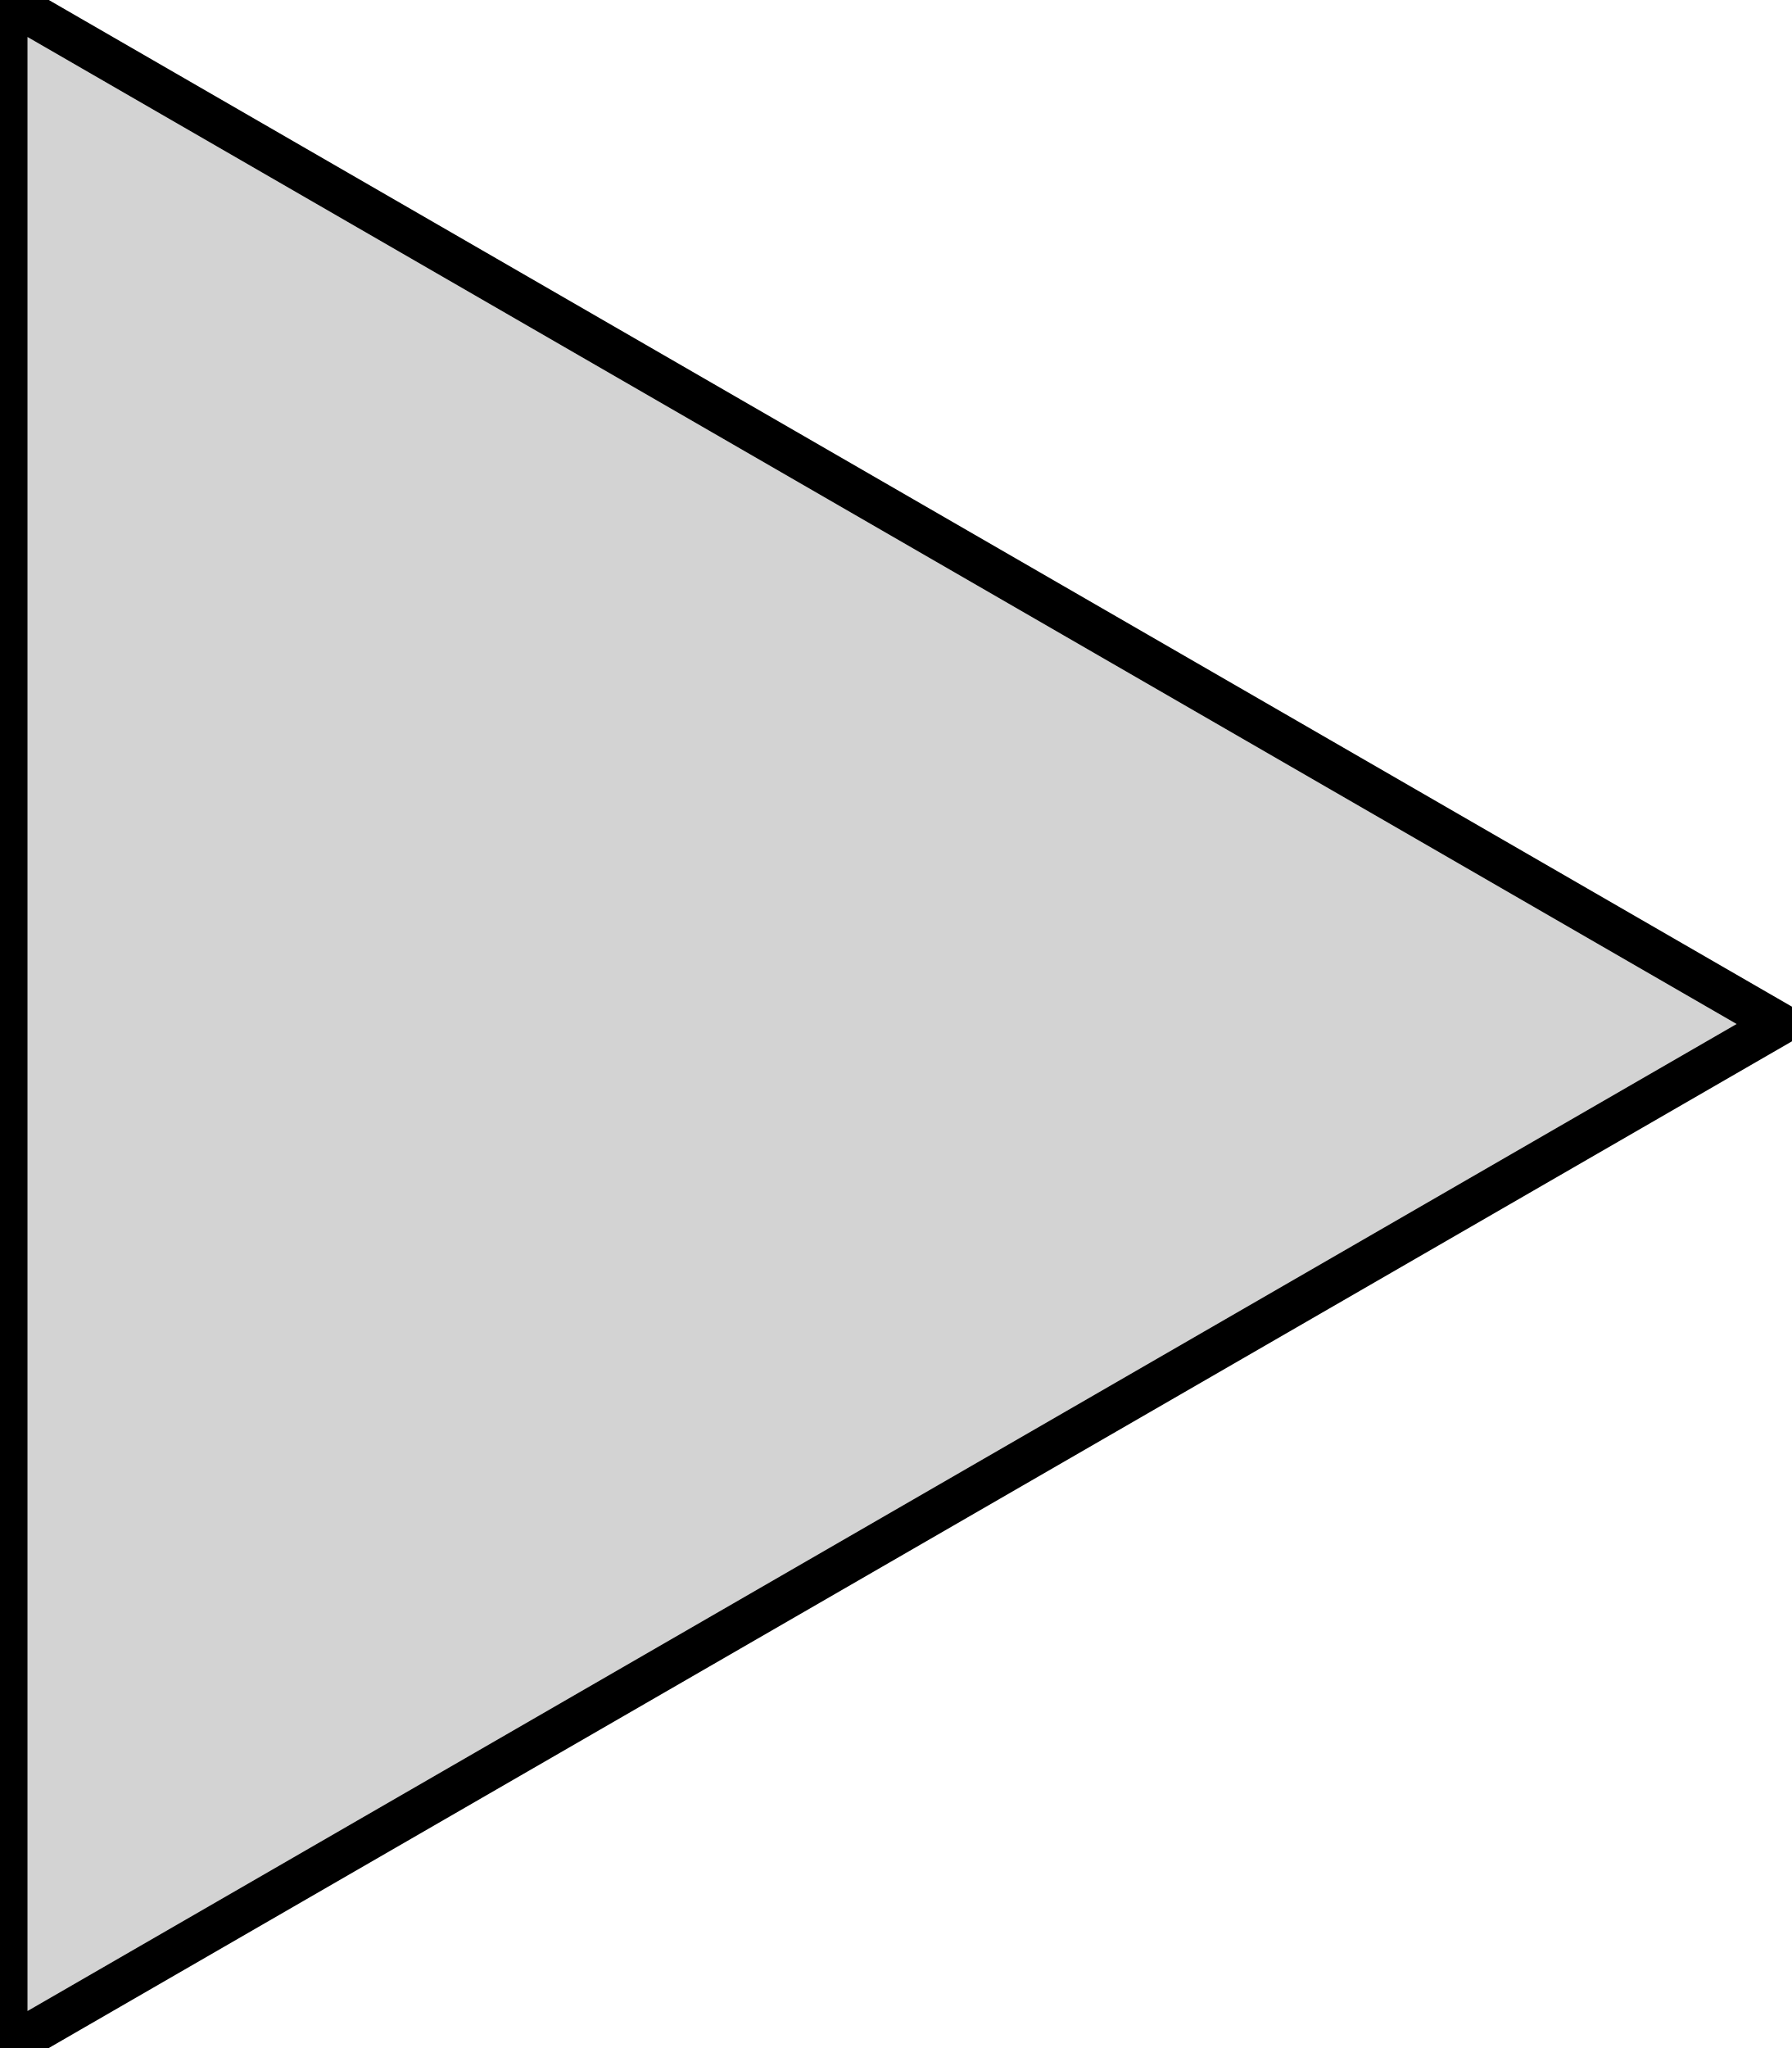
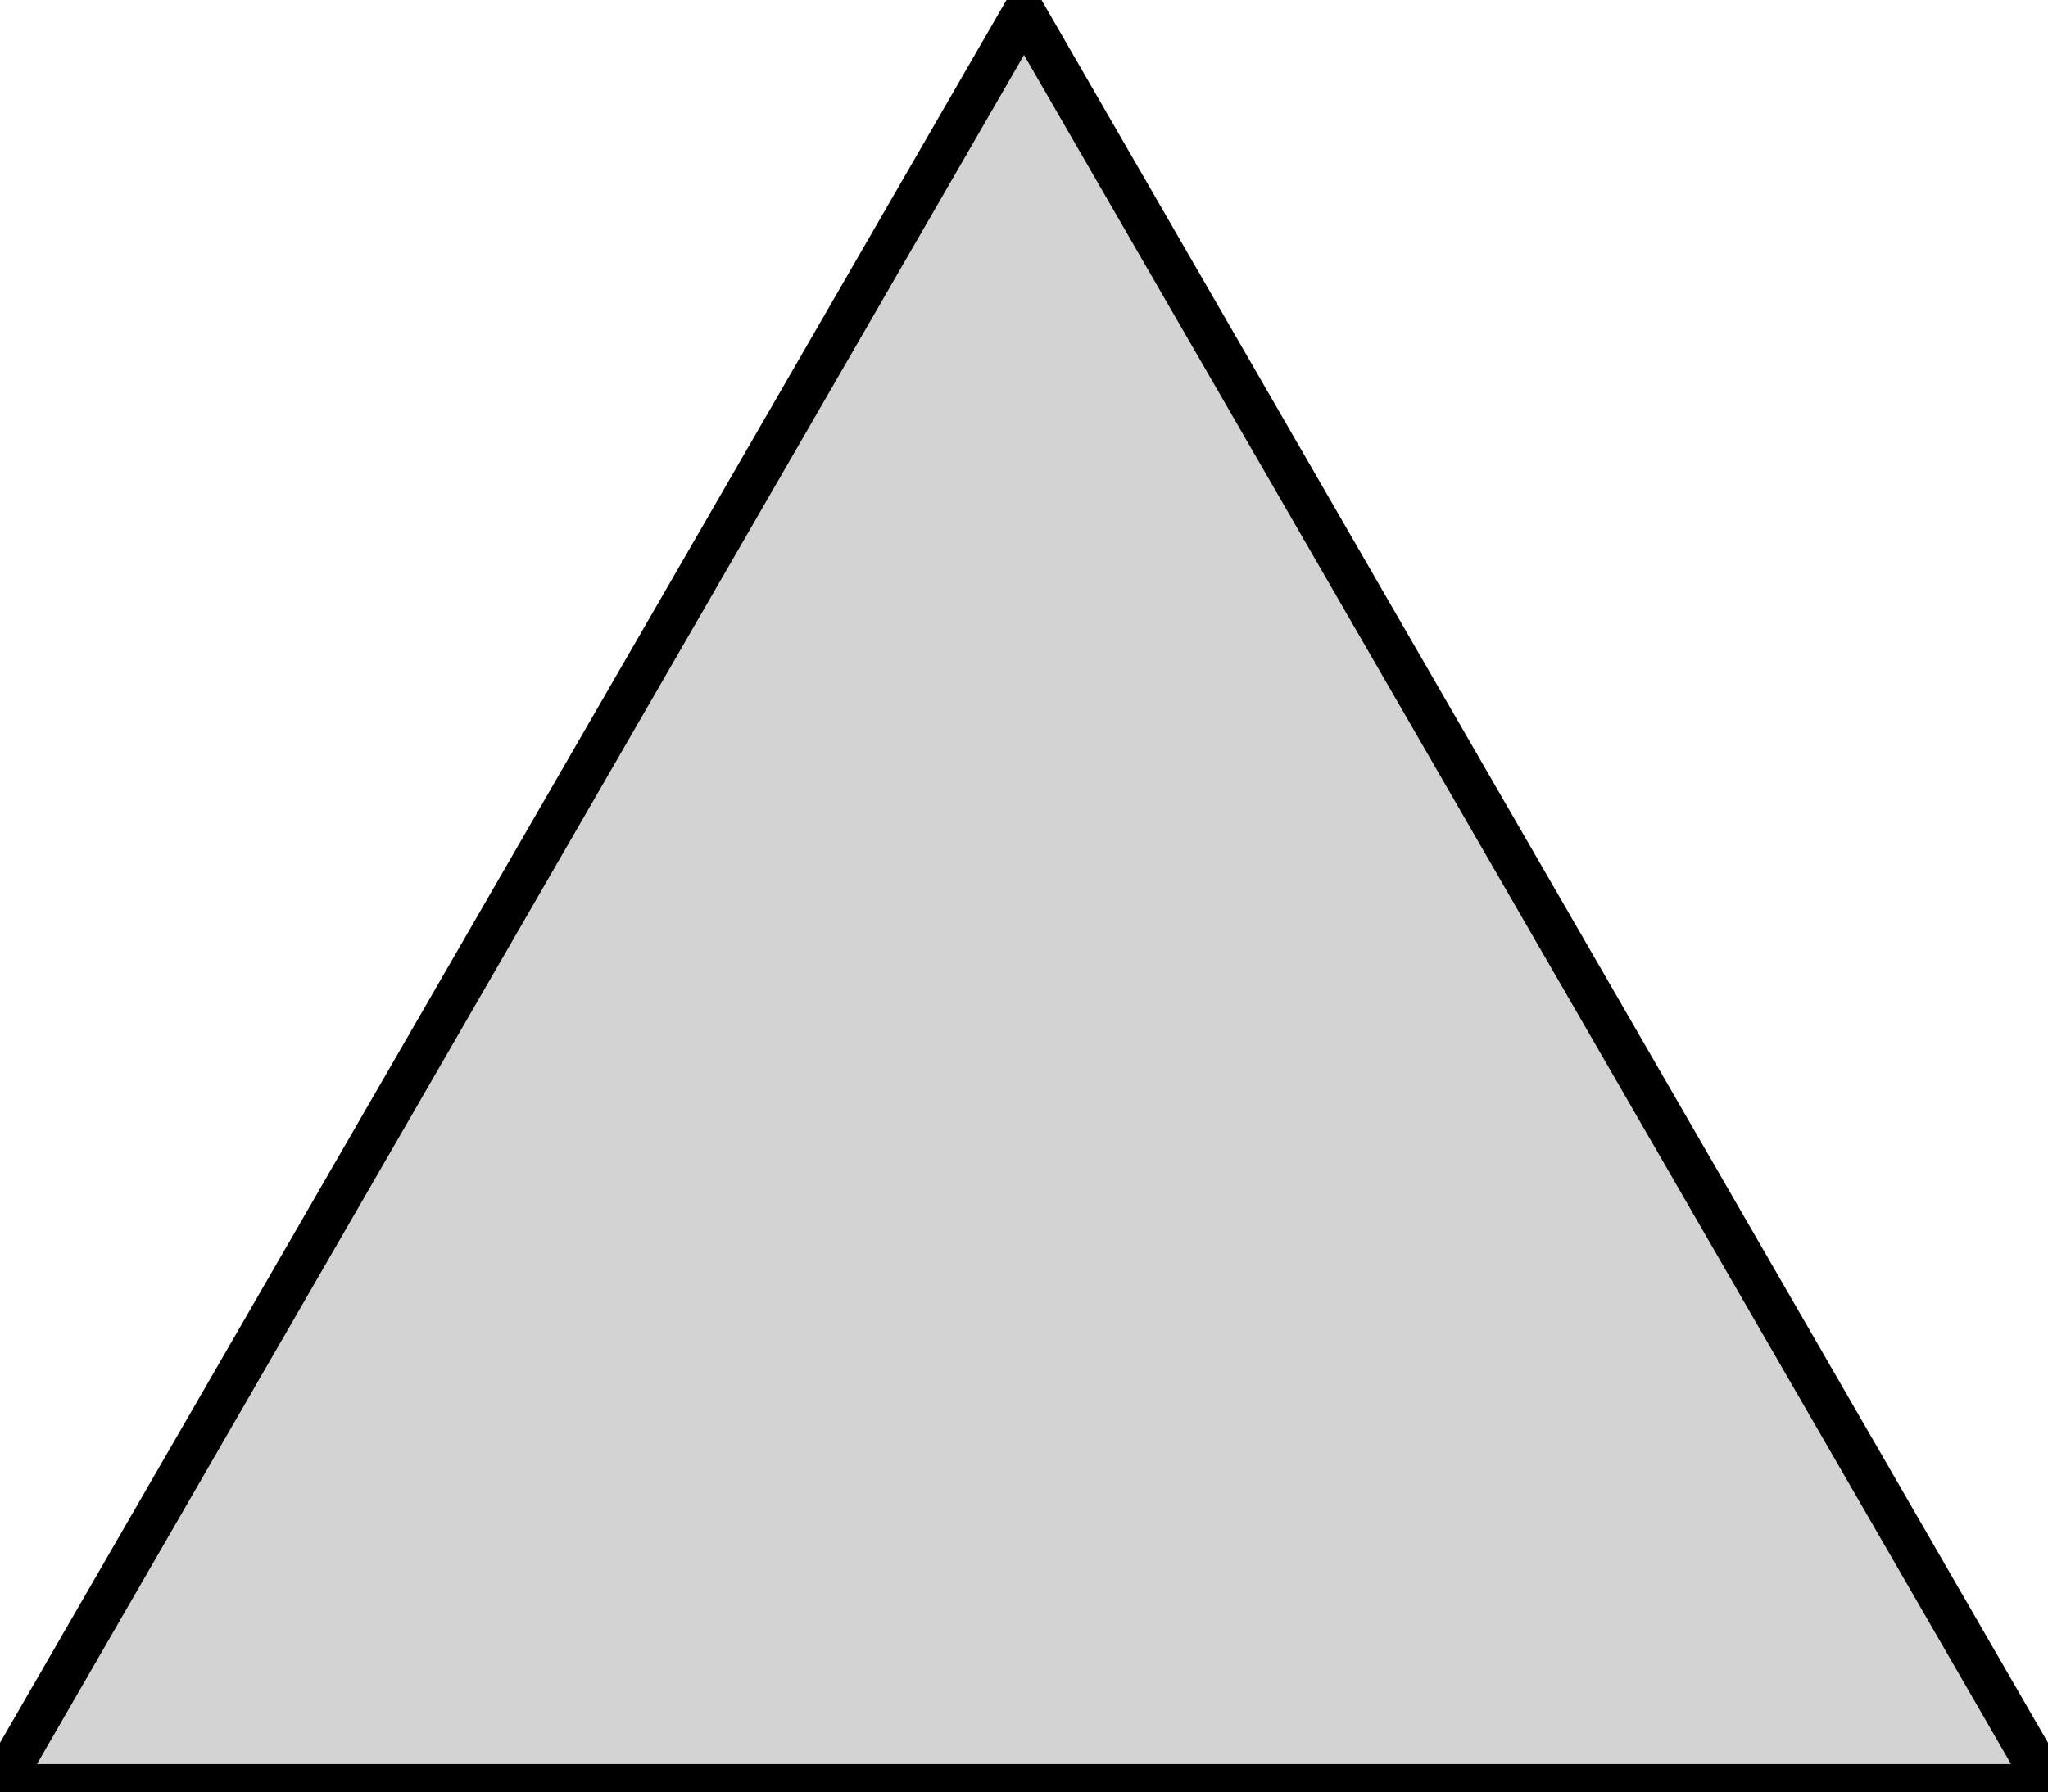
- <svg xmlns="http://www.w3.org/2000/svg" width="21mm" height="24mm" viewBox="-7 -12 21 24" version="1.1">
-   <path d=" M 13.856,-0 L -6.928,-12 L -6.928,12 z " stroke="black" fill="lightgray" stroke-width="0.5" />
+ <svg xmlns="http://www.w3.org/2000/svg" width="24mm" height="21mm" viewBox="-12 -14 24 21" version="1.1">
+   <path d=" M 0,-13.856 L -12,6.928 L 12,6.928 z " stroke="black" fill="lightgray" stroke-width="0.5" />
</svg>
